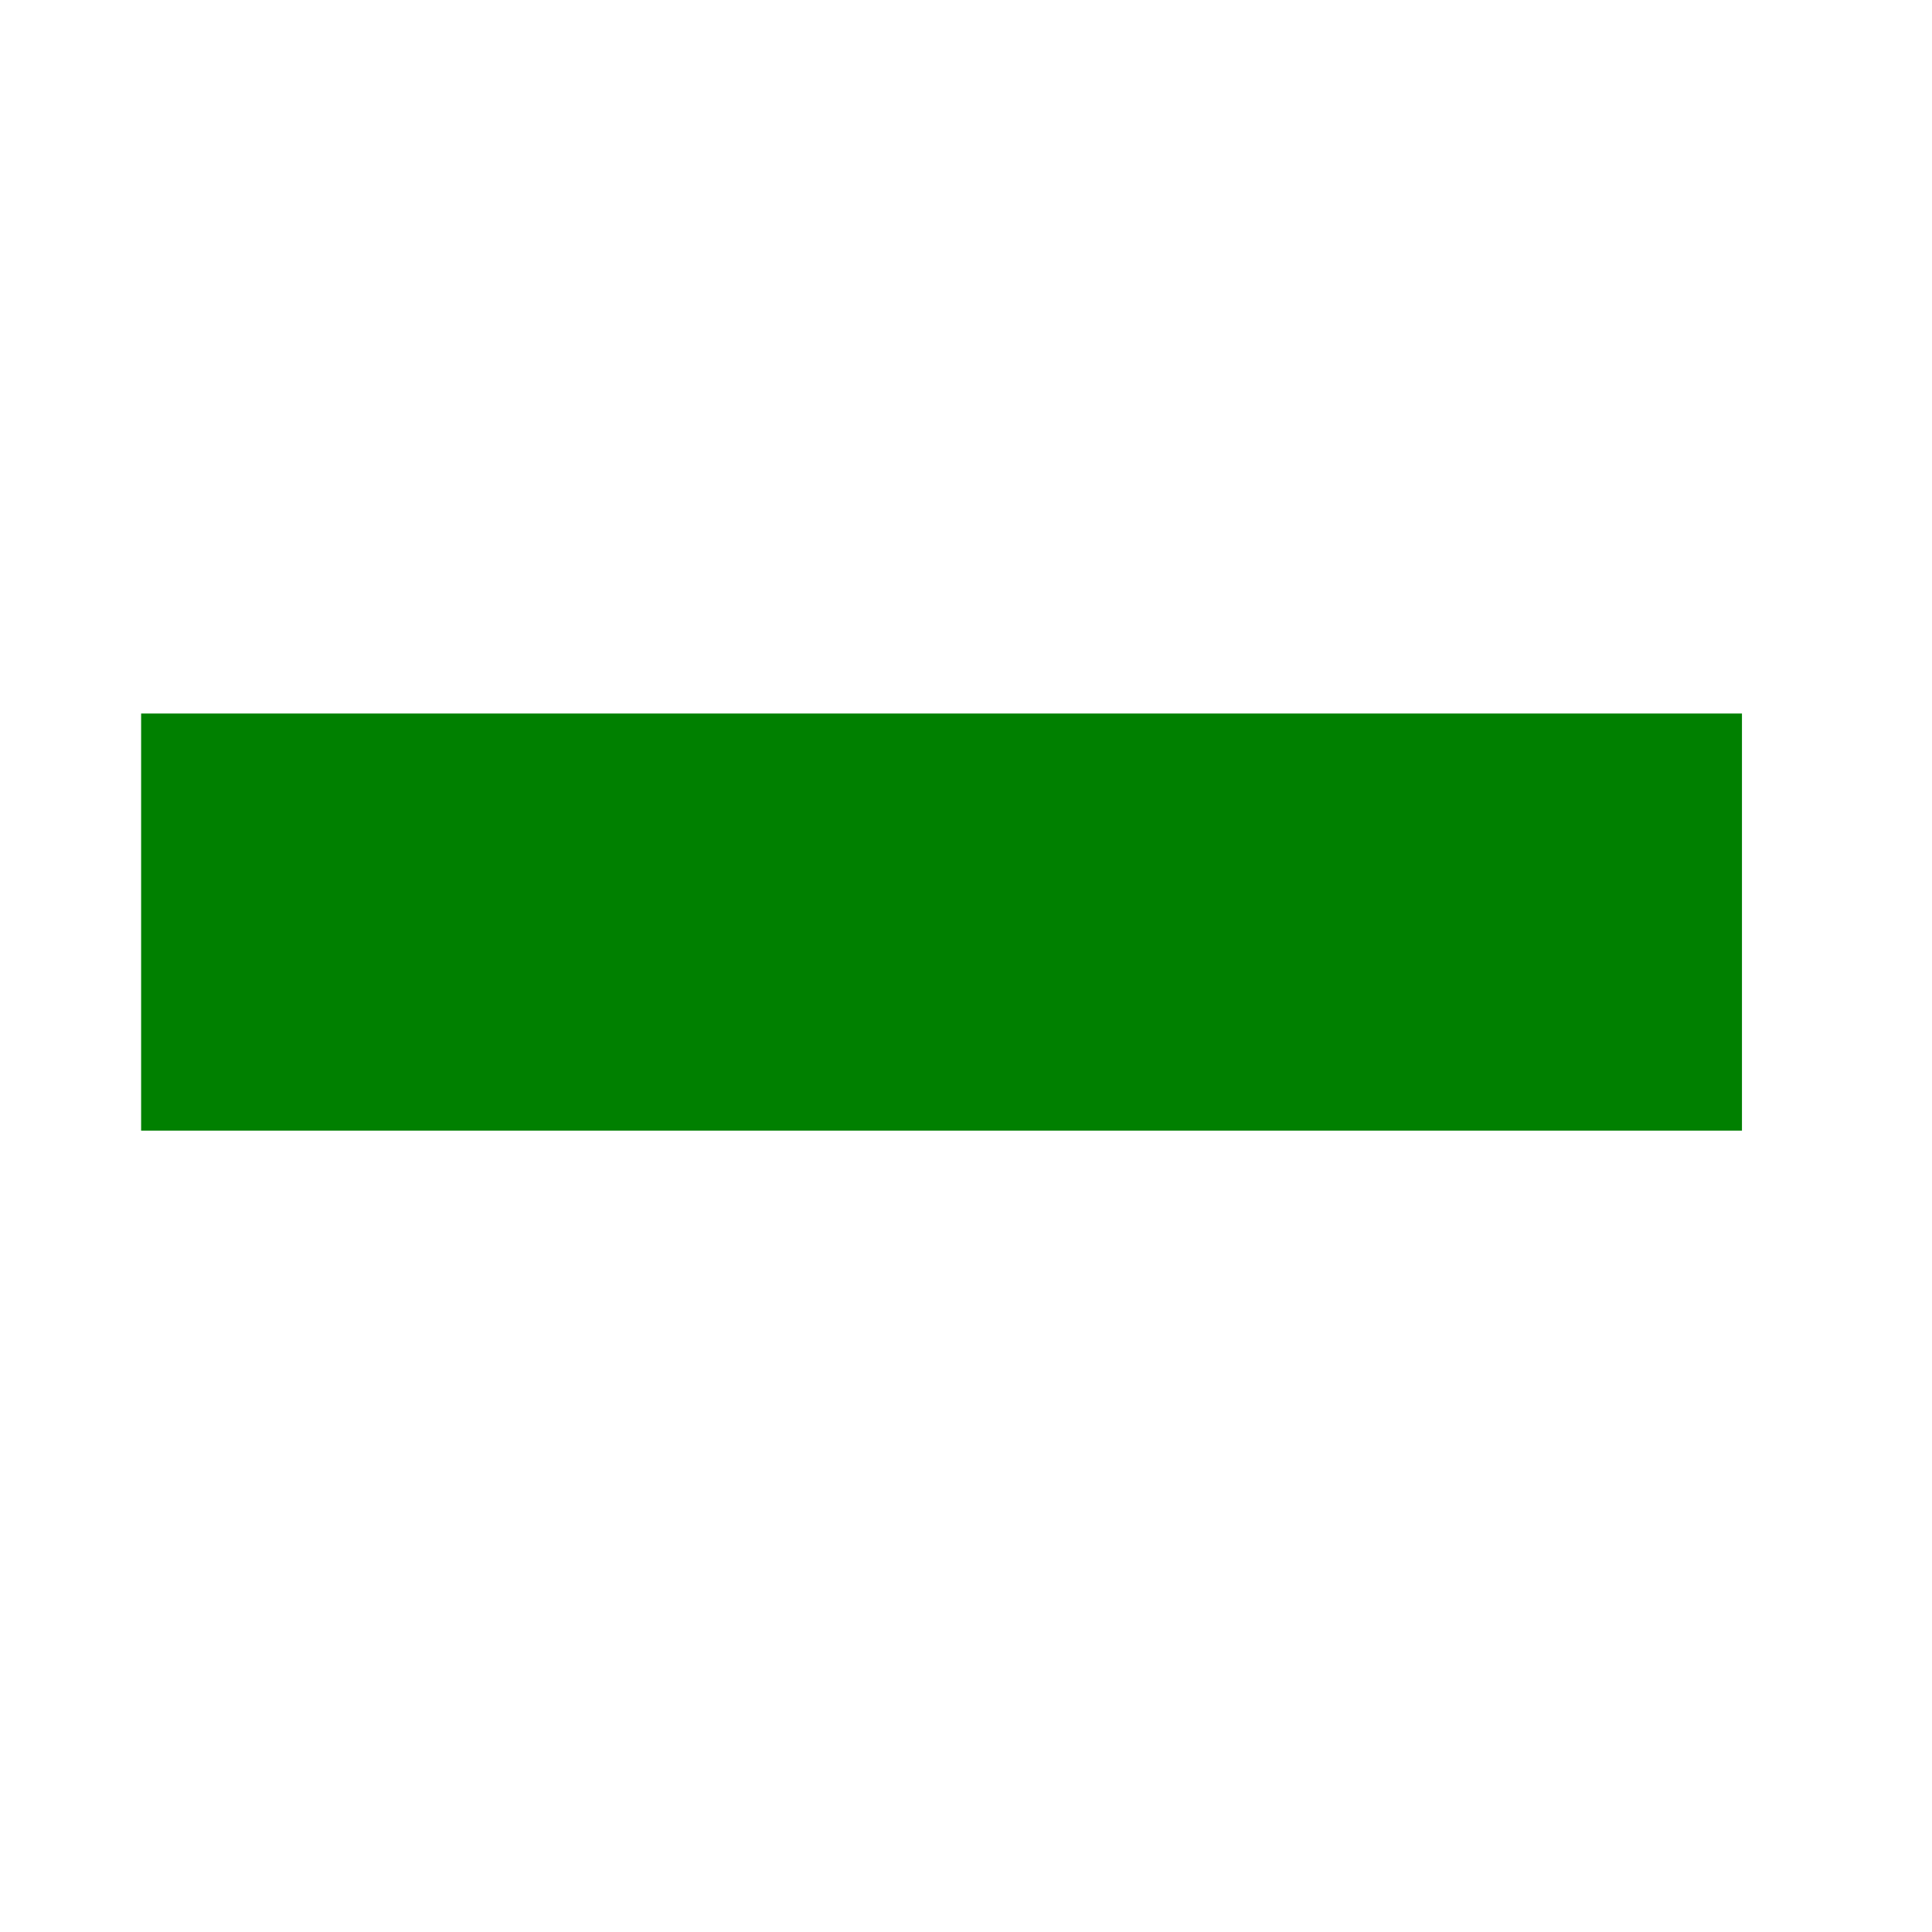
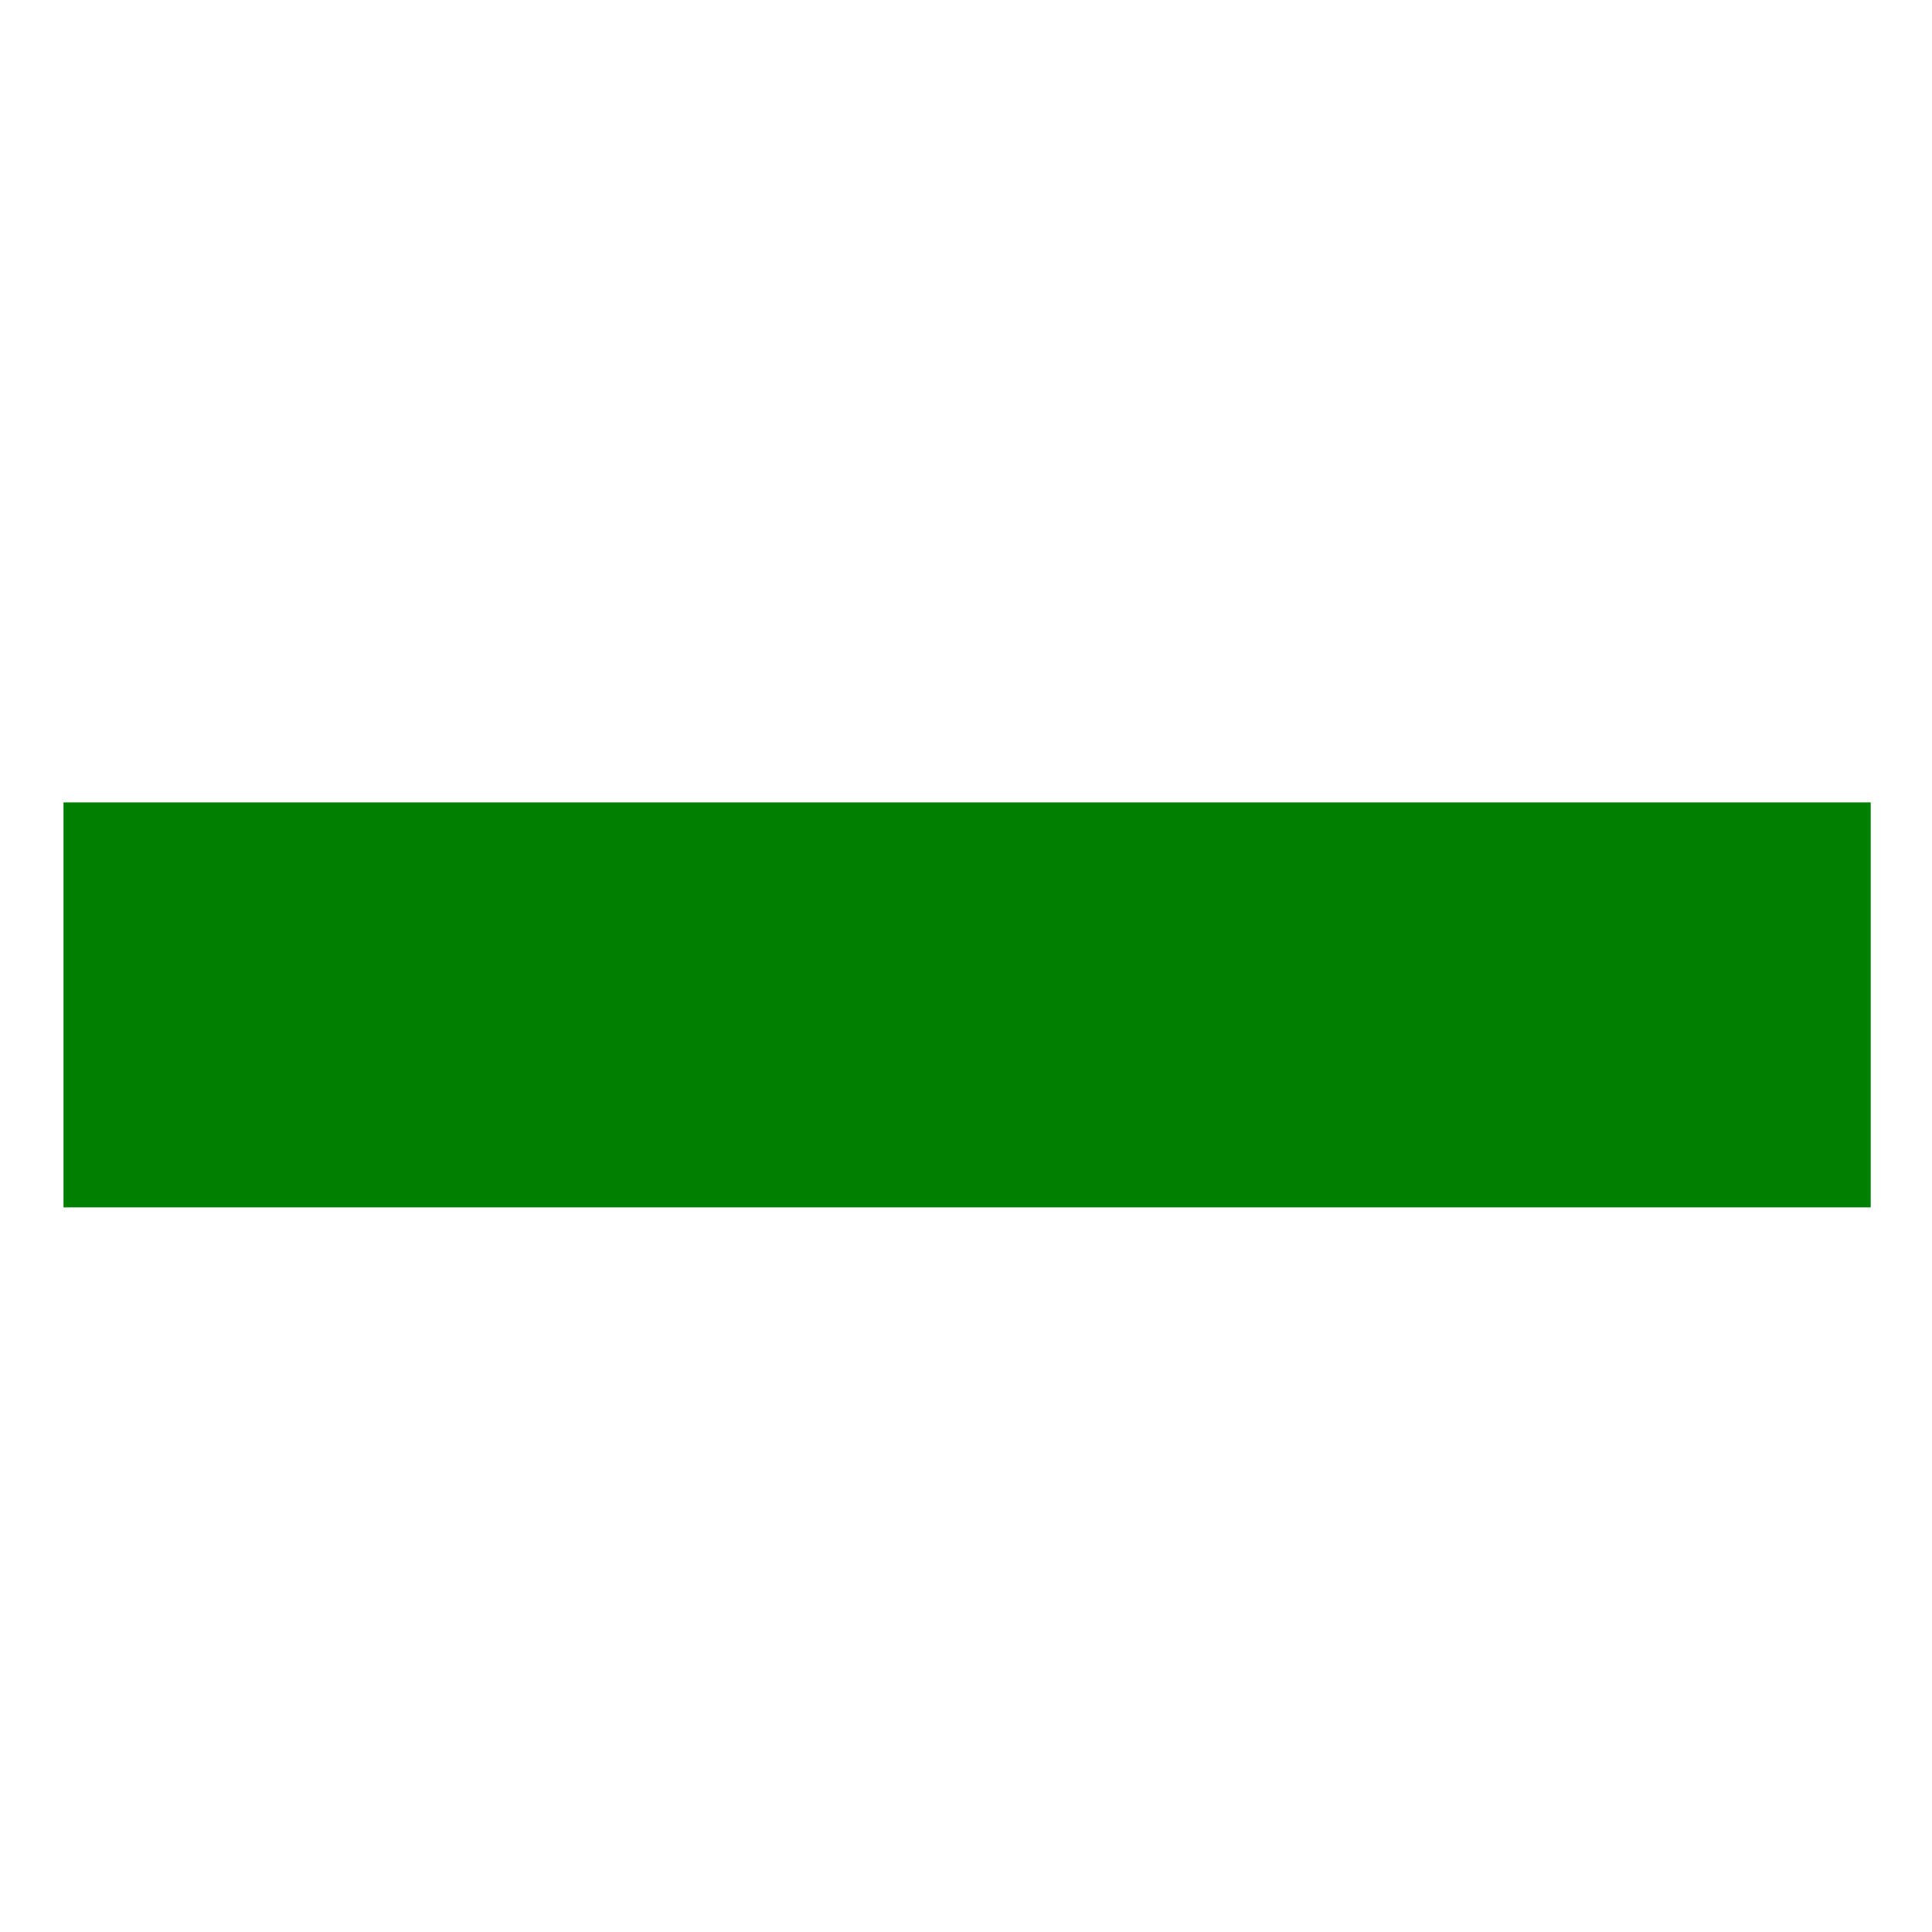
- <svg xmlns="http://www.w3.org/2000/svg" width="100%" height="100%" viewBox="0 0 22 22" version="1.1" xml:space="preserve" style="fill-rule:evenodd;clip-rule:evenodd;stroke-linejoin:round;stroke-miterlimit:2;">
-   <rect x="1.607" y="8.125" width="18.229" height="4.75" style="fill:#008000;" />
+ <svg xmlns="http://www.w3.org/2000/svg" width="100%" height="100%" viewBox="0 0 32 32" version="1.1" xml:space="preserve" style="fill-rule:evenodd;clip-rule:evenodd;stroke-linejoin:round;stroke-miterlimit:2;">
+   <g id="Empty-Rect" transform="matrix(1,0,0,0.776995,0,7.13615)">
+     <rect x="0" y="16.553" width="32" height="15.447" style="fill:none;" />
+   </g>
+   <g transform="matrix(0.956547,0,0,2.05556,0.661353,-14.0278)">
+     <rect x="0.408" y="13.29" width="31.293" height="3.263" style="fill:#008000;" />
+   </g>
</svg>
